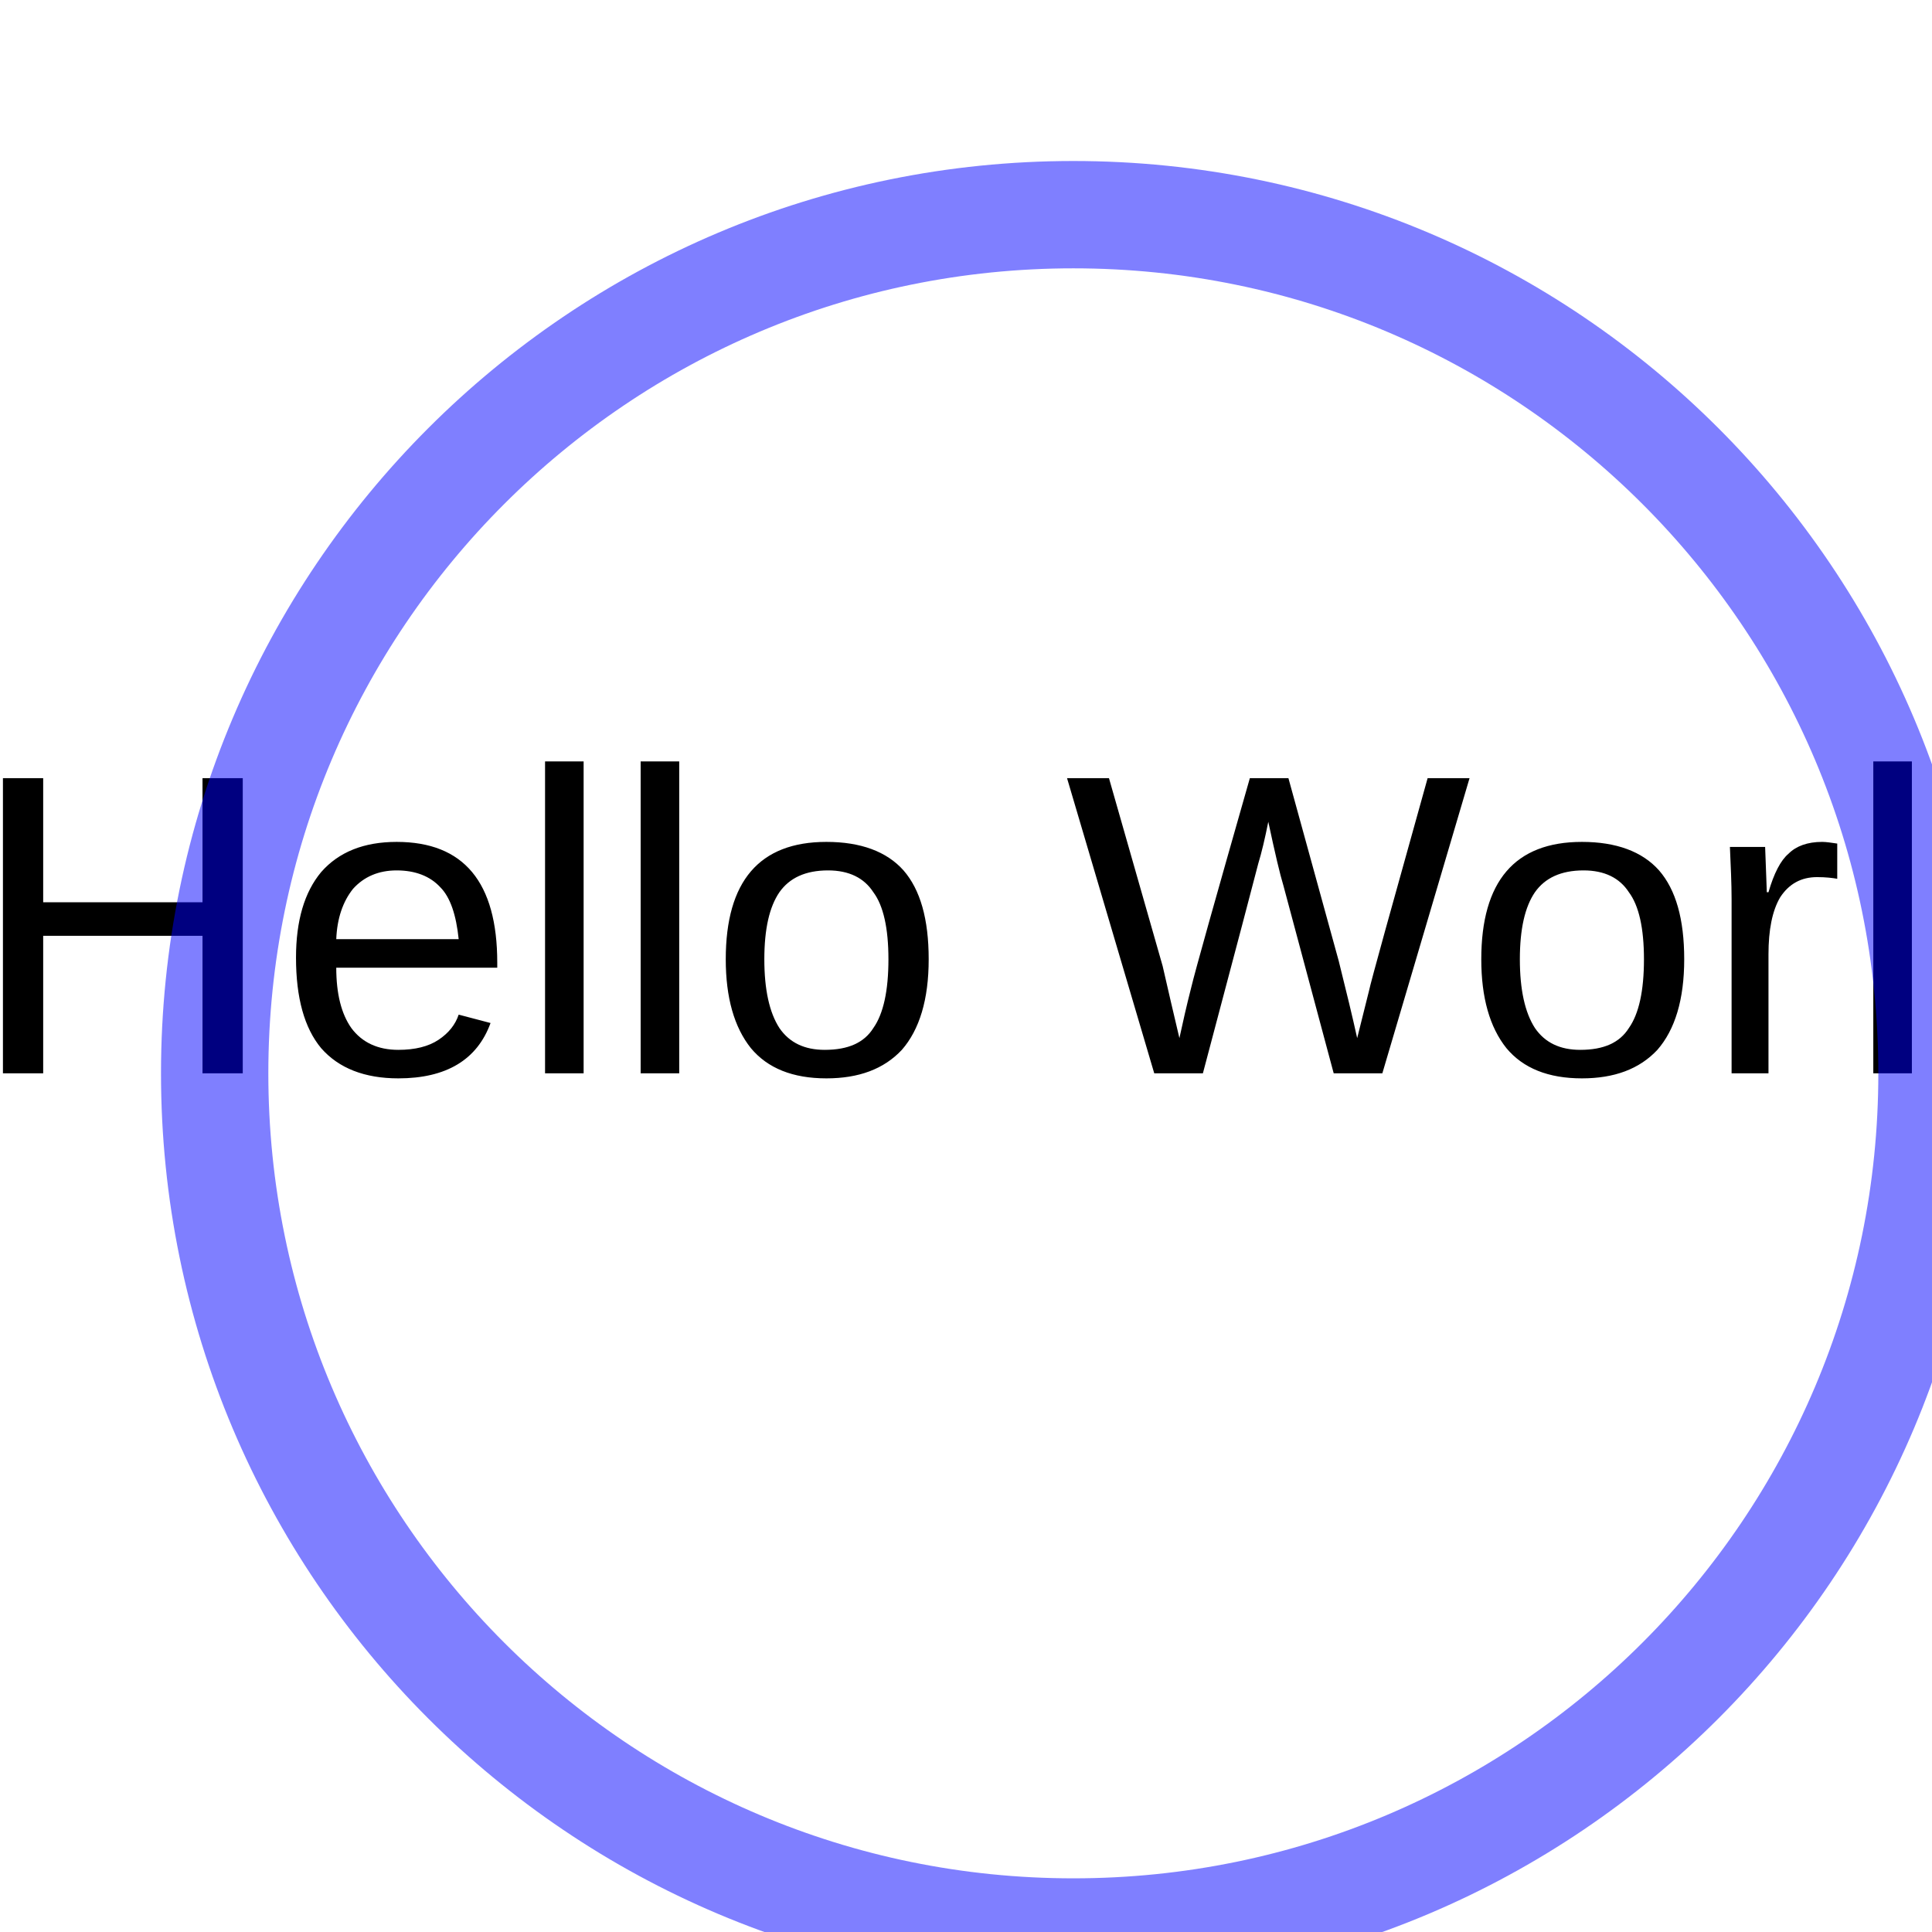
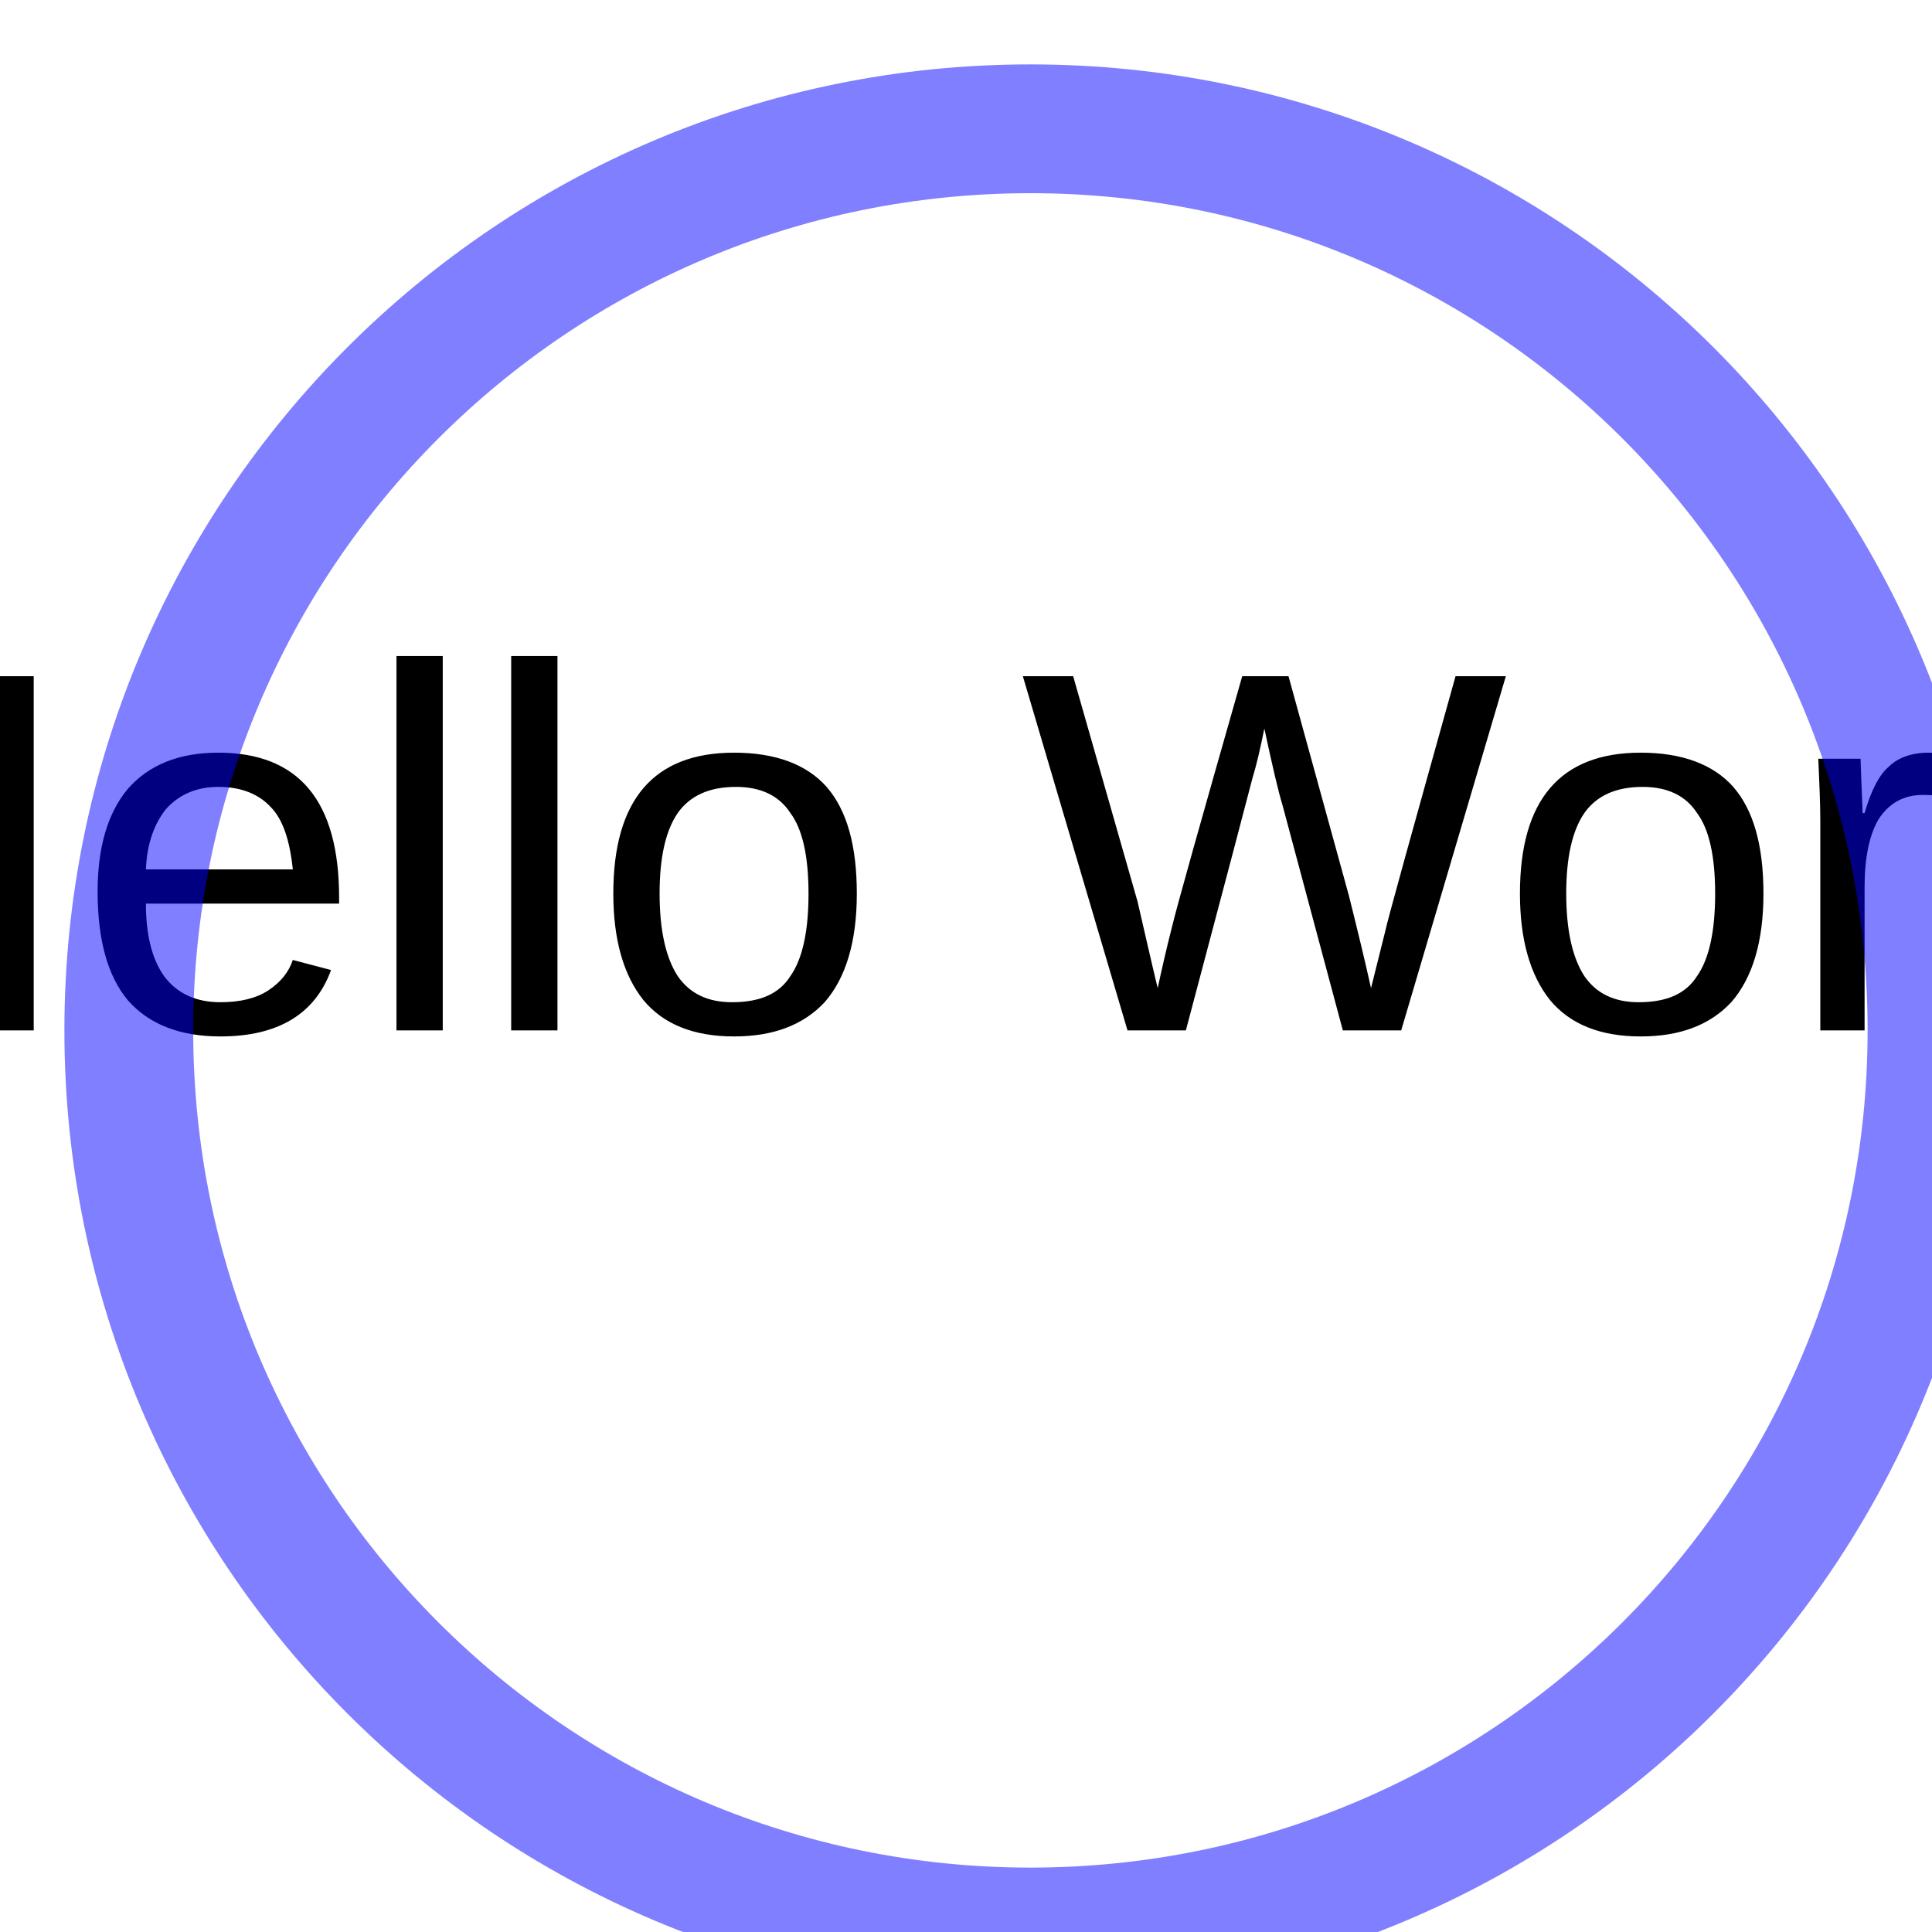
- <svg xmlns="http://www.w3.org/2000/svg" height="100%" viewBox="0 0 18 18" width="100%">
-   <text alignment-baseline="middle" fill="black" font-family="Arial" font-size="4" text-anchor="middle" x="10" y="10" z-index="1">Hello World</text>
-   <circle cx="10" cy="10" fill="transparent" opacity="0.5" r="8" stroke="blue" />
+ <svg xmlns="http://www.w3.org/2000/svg" height="100%" viewBox="0 0 15 15" width="100%">
+   <text alignment-baseline="middle" fill="black" font-family="Arial" font-size="4" text-anchor="middle" x="8" y="8">Hello World</text>
+   <circle cx="8" cy="8" fill="transparent" opacity="0.5" r="7" stroke="blue" />
</svg>
